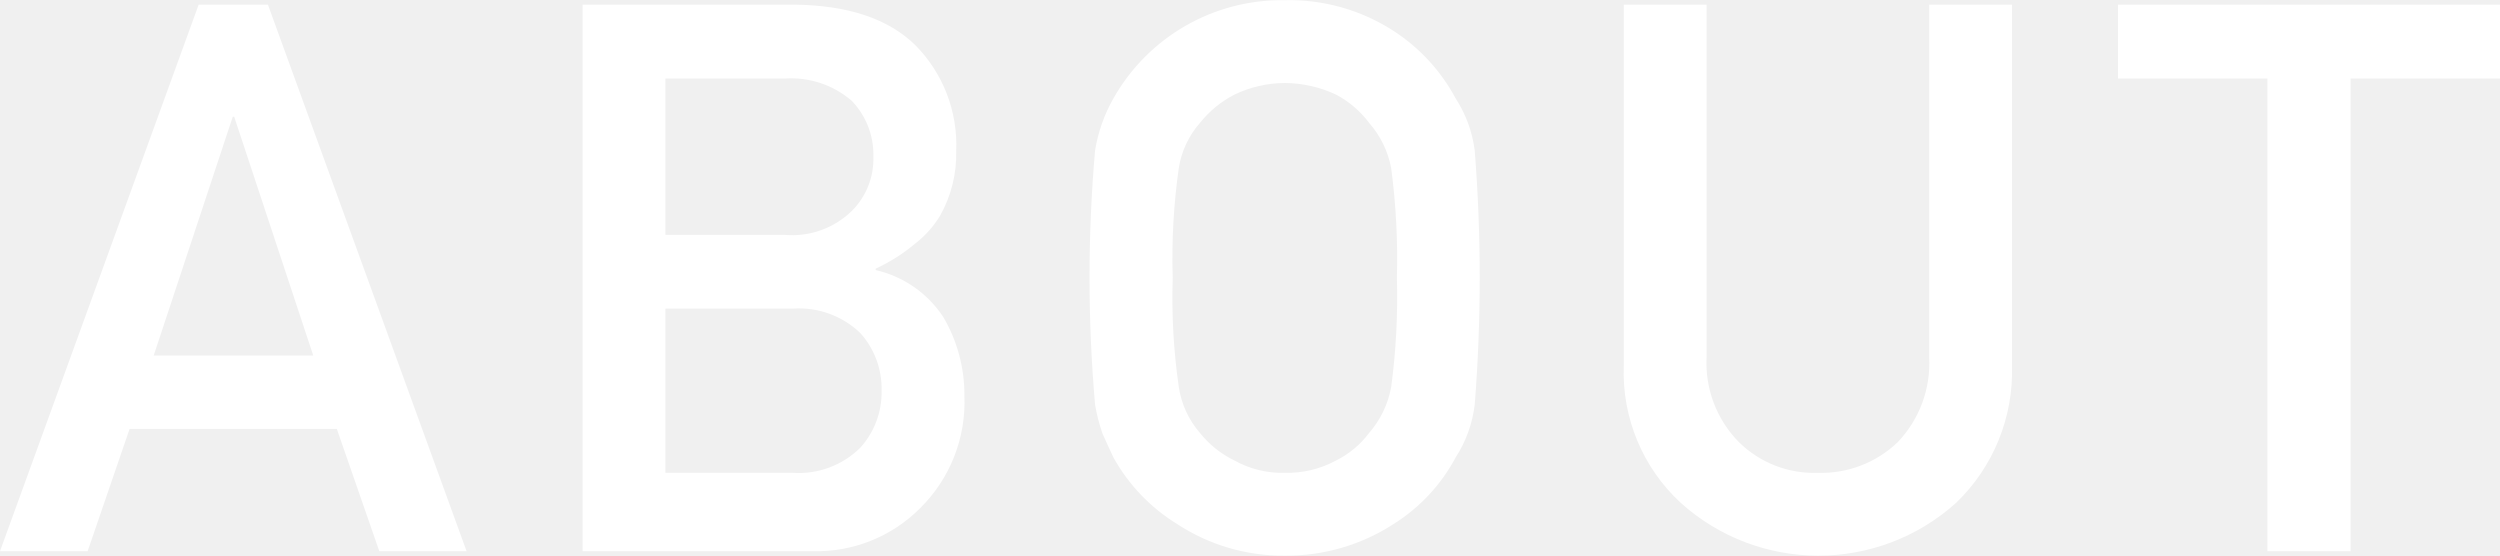
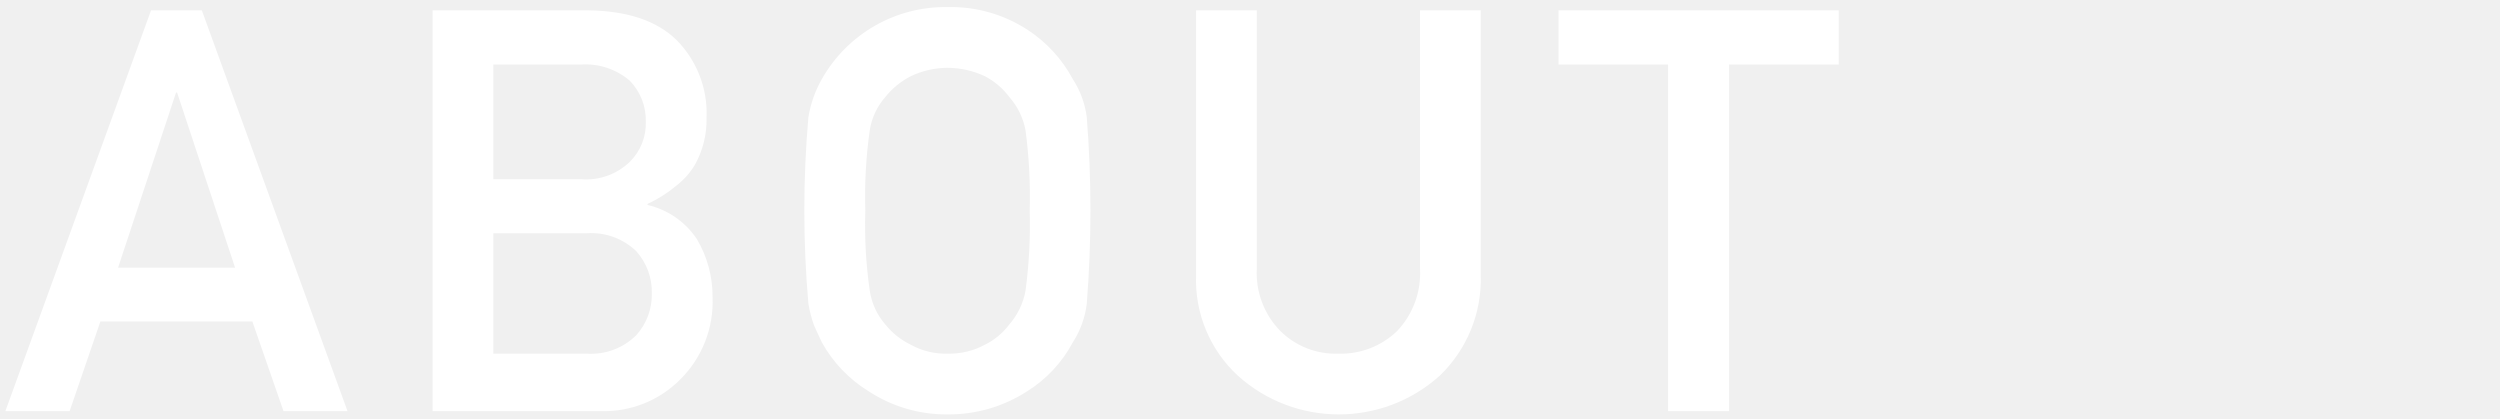
- <svg xmlns="http://www.w3.org/2000/svg" width="140.06" height="31.13" viewBox="0 0 140.06 31.13">
+ <svg xmlns="http://www.w3.org/2000/svg" width="191" height="32" viewBox="0 0 191 32">
  <defs>
    <style>
      .cls-1 {
        fill: #fff;
        fill-rule: evenodd;
      }
    </style>
  </defs>
-   <path id="ABOUT_のコピー" data-name="ABOUT のコピー" class="cls-1" d="M2011.02,2409.45l4.43-13.38h0.08l4.43,13.38h-8.94Zm12.64,10.96h4.89l-11.13-30.62h-3.88l-11.13,30.62h4.91l2.35-6.85h11.61Zm11.39,0h12.89a8.186,8.186,0,0,0,6.03-2.42,8.347,8.347,0,0,0,2.47-6.28,8.583,8.583,0,0,0-1.19-4.43,6.2,6.2,0,0,0-3.78-2.62v-0.08a9.848,9.848,0,0,0,2.22-1.41,5.707,5.707,0,0,0,1.39-1.56,7.018,7.018,0,0,0,.9-3.61,7.941,7.941,0,0,0-2.29-5.94q-2.265-2.22-6.78-2.27h-11.86v30.62Zm11.78-13.59a4.963,4.963,0,0,1,3.78,1.37,4.659,4.659,0,0,1,1.19,3.23,4.612,4.612,0,0,1-1.19,3.19,4.9,4.9,0,0,1-3.78,1.41h-7.14v-9.2h7.14Zm-0.44-12.89a5.2,5.2,0,0,1,3.73,1.24,4.339,4.339,0,0,1,1.22,3.13,4.114,4.114,0,0,1-1.22,3.06,4.787,4.787,0,0,1-3.73,1.33h-6.7v-8.76h6.7Zm17.37,18.27a9.755,9.755,0,0,0,.42,1.63c0.19,0.42.39,0.87,0.61,1.33a10.174,10.174,0,0,0,3.57,3.73,10.8,10.8,0,0,0,6.03,1.77,11,11,0,0,0,6.09-1.77,9.886,9.886,0,0,0,3.48-3.73,6.967,6.967,0,0,0,1.07-2.96,90.665,90.665,0,0,0,0-14.24,6.987,6.987,0,0,0-1.07-2.92,10.3,10.3,0,0,0-3.48-3.78,10.746,10.746,0,0,0-6.09-1.72,10.83,10.83,0,0,0-9.6,5.5,8.725,8.725,0,0,0-1.03,2.92,81.92,81.92,0,0,0,0,14.24h0Zm4.69-13.25a5.015,5.015,0,0,1,1.19-2.54,5.944,5.944,0,0,1,1.93-1.58,6.585,6.585,0,0,1,2.82-.65,6.855,6.855,0,0,1,2.87.65,5.528,5.528,0,0,1,1.85,1.58,5.325,5.325,0,0,1,1.24,2.54,38.71,38.71,0,0,1,.32,6.15,37.843,37.843,0,0,1-.32,6.11,5.379,5.379,0,0,1-1.24,2.58,5.215,5.215,0,0,1-1.85,1.54,5.725,5.725,0,0,1-2.87.69,5.508,5.508,0,0,1-2.82-.69,5.6,5.6,0,0,1-1.93-1.54,5.073,5.073,0,0,1-1.19-2.58,34.927,34.927,0,0,1-.34-6.11,35.722,35.722,0,0,1,.34-6.15h0Zm24.93,11.08a9.938,9.938,0,0,0,3.19,7.67,11.534,11.534,0,0,0,15.43,0,10.214,10.214,0,0,0,3.13-7.67v-20.24h-4.64v19.74a6.409,6.409,0,0,1-1.76,4.77,6.18,6.18,0,0,1-4.47,1.72,6.006,6.006,0,0,1-4.43-1.72,6.318,6.318,0,0,1-1.81-4.77v-19.74h-4.64v20.24Zm36.06,10.38h4.66v-26.48h8.38v-4.14h-21.41v4.14h8.37v26.48Z" transform="translate(-2002.41 -2389.53)" />
+   <g id="アートボード_1" data-name="アートボード 1">
+     <path id="h2_about" class="cls-1" d="M1969.02,1043.45l4.43-13.38h0.08l4.43,13.38h-8.94Zm12.64,10.96h4.89l-11.13-30.62h-3.88l-11.13,30.62h4.91l2.35-6.85h11.61Zm11.39,0h12.89a8.186,8.186,0,0,0,6.03-2.42,8.347,8.347,0,0,0,2.47-6.28,8.583,8.583,0,0,0-1.19-4.43,6.2,6.2,0,0,0-3.78-2.62v-0.08a9.848,9.848,0,0,0,2.22-1.41,5.707,5.707,0,0,0,1.39-1.56,7.018,7.018,0,0,0,.9-3.61,7.941,7.941,0,0,0-2.29-5.94q-2.265-2.22-6.78-2.27h-11.86v30.62Zm11.78-13.59a4.963,4.963,0,0,1,3.78,1.37,4.659,4.659,0,0,1,1.19,3.23,4.612,4.612,0,0,1-1.19,3.19,4.9,4.9,0,0,1-3.78,1.41h-7.14v-9.2h7.14Zm-0.44-12.89a5.2,5.2,0,0,1,3.73,1.24,4.339,4.339,0,0,1,1.22,3.13,4.114,4.114,0,0,1-1.22,3.06,4.787,4.787,0,0,1-3.73,1.33h-6.7v-8.76h6.7Zm17.37,18.27a9.755,9.755,0,0,0,.42,1.63c0.19,0.42.39,0.87,0.61,1.33a10.174,10.174,0,0,0,3.57,3.73,10.8,10.8,0,0,0,6.03,1.77,11,11,0,0,0,6.09-1.77,9.886,9.886,0,0,0,3.48-3.73,6.967,6.967,0,0,0,1.07-2.96,90.665,90.665,0,0,0,0-14.24,6.987,6.987,0,0,0-1.07-2.92,10.3,10.3,0,0,0-3.48-3.78,10.746,10.746,0,0,0-6.09-1.72,10.83,10.83,0,0,0-9.6,5.5,8.725,8.725,0,0,0-1.03,2.92,81.92,81.92,0,0,0,0,14.24h0Zm4.69-13.25a5.015,5.015,0,0,1,1.19-2.54,5.944,5.944,0,0,1,1.93-1.58,6.585,6.585,0,0,1,2.82-.65,6.855,6.855,0,0,1,2.87.65,5.528,5.528,0,0,1,1.85,1.58,5.325,5.325,0,0,1,1.24,2.54,38.71,38.71,0,0,1,.32,6.15,37.843,37.843,0,0,1-.32,6.11,5.379,5.379,0,0,1-1.24,2.58,5.215,5.215,0,0,1-1.85,1.54,5.725,5.725,0,0,1-2.87.69,5.508,5.508,0,0,1-2.82-.69,5.6,5.6,0,0,1-1.93-1.54,5.073,5.073,0,0,1-1.19-2.58,34.927,34.927,0,0,1-.34-6.11,35.722,35.722,0,0,1,.34-6.15h0Zm24.93,11.08a9.938,9.938,0,0,0,3.19,7.67,11.534,11.534,0,0,0,15.43,0,10.214,10.214,0,0,0,3.13-7.67v-20.24h-4.64v19.74a6.409,6.409,0,0,1-1.76,4.77,6.18,6.18,0,0,1-4.47,1.72,6.006,6.006,0,0,1-4.43-1.72,6.318,6.318,0,0,1-1.81-4.77v-19.74h-4.64v20.24Zm36.06,10.38h4.66v-26.48h8.38v-4.14h-21.41v4.14h8.37v26.48Z" transform="translate(-1960 -1023)" />
+   </g>
</svg>
